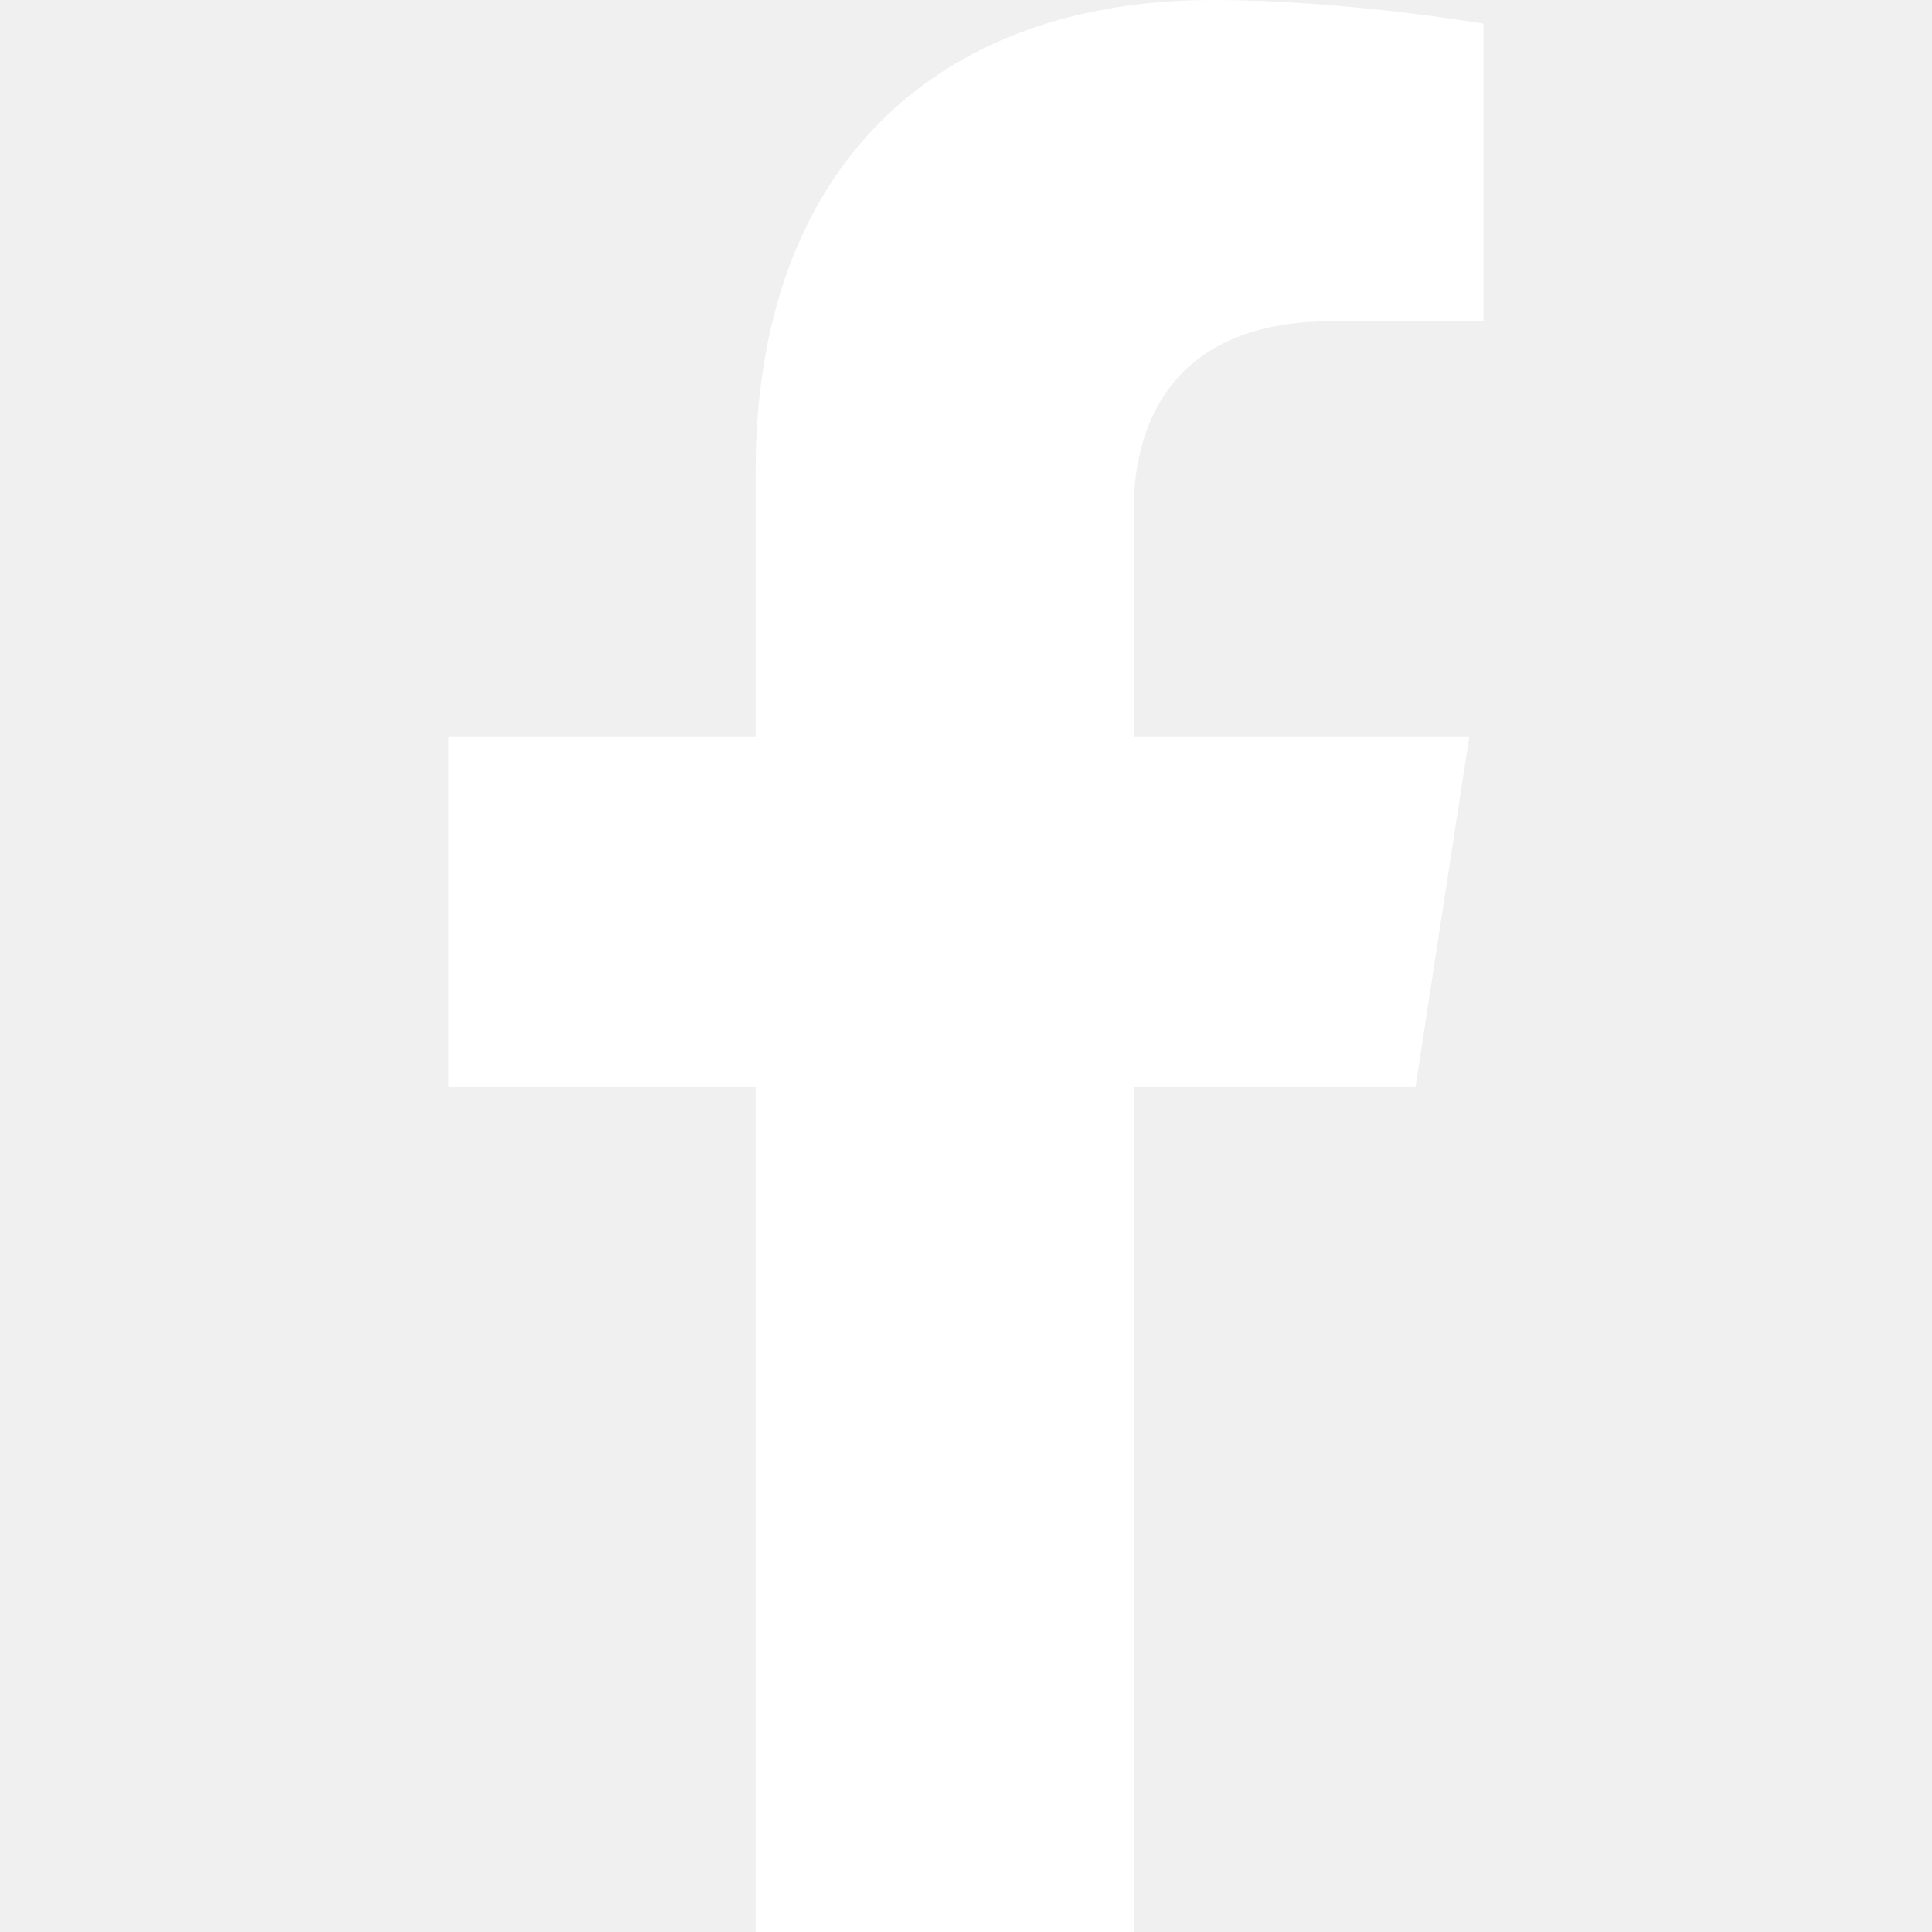
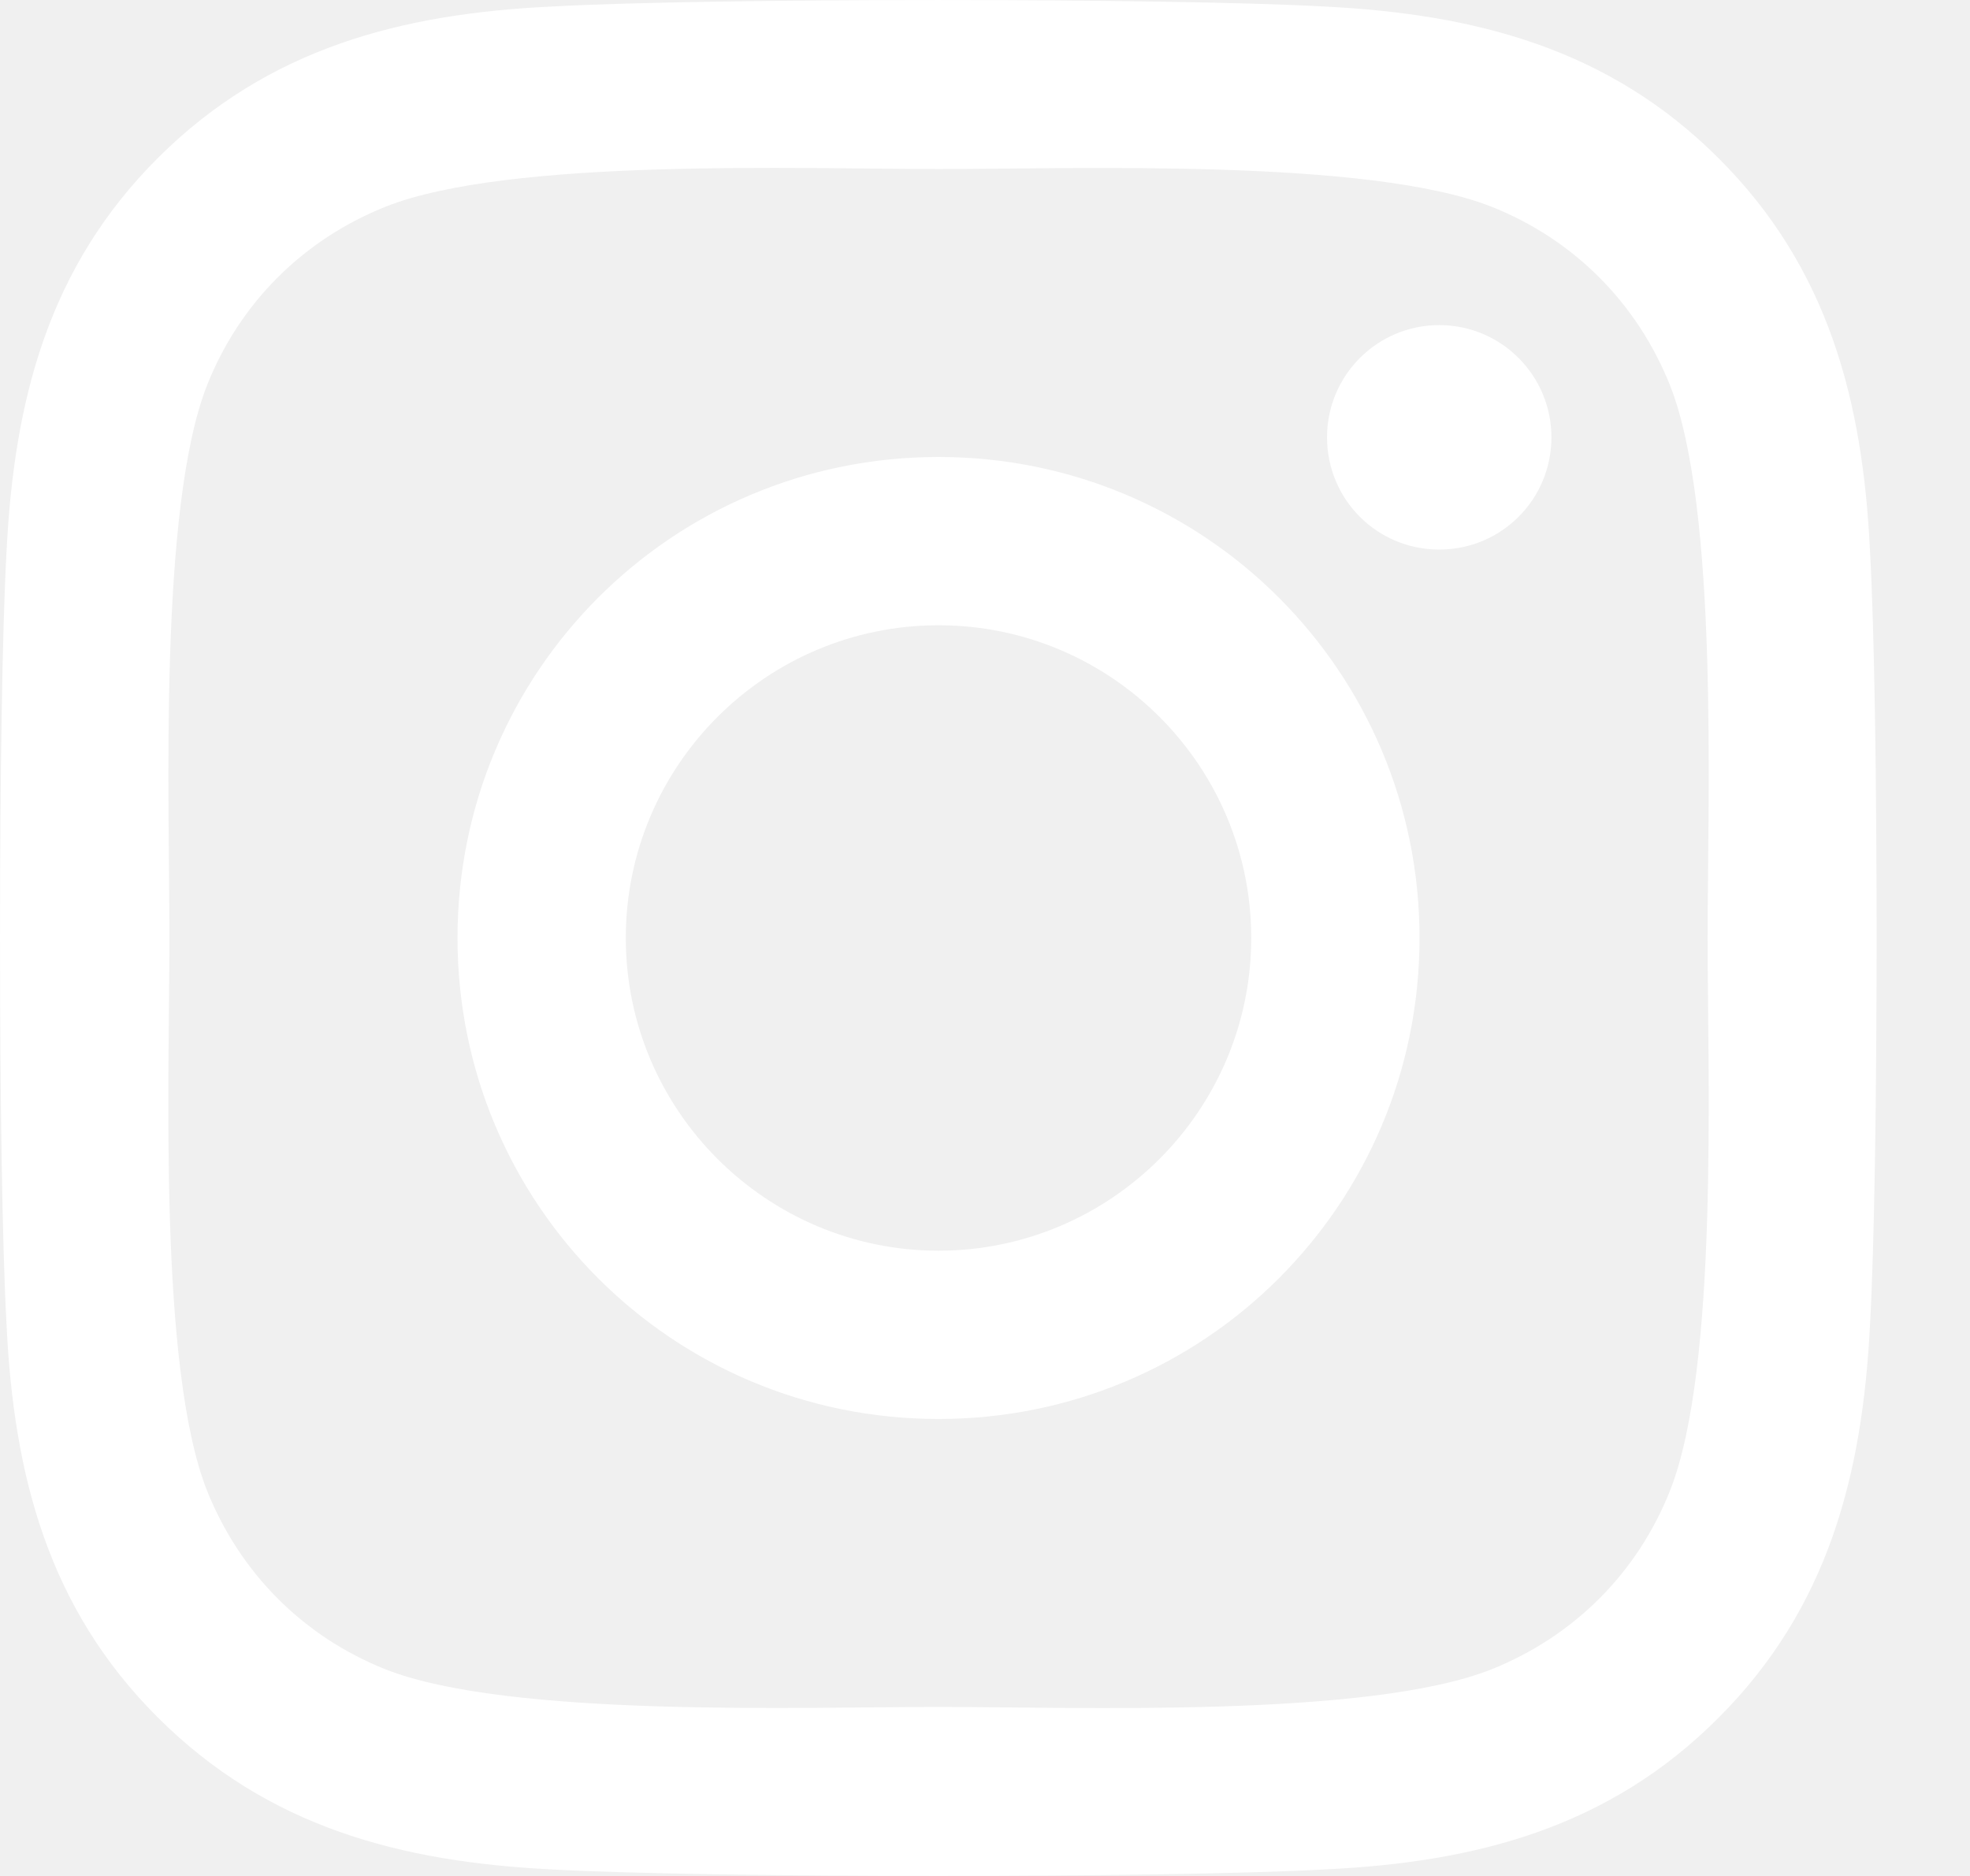
- <svg xmlns="http://www.w3.org/2000/svg" width="20" height="20" viewBox="0 0 12 20" fill="none">
-   <path d="M10.654 11.25L11.209 7.63H7.736V5.282C7.736 4.291 8.222 3.326 9.777 3.326H11.356V0.245C11.356 0.245 9.923 0 8.553 0C5.693 0 3.823 1.734 3.823 4.872V7.63H0.644V11.25H3.823V20H7.736V11.25H10.654Z" fill="white" />
+ <svg xmlns="http://www.w3.org/2000/svg" width="21" height="20" viewBox="0 0 21 20" fill="none">
+   <path d="M10.005 4.872C7.166 4.872 4.877 7.162 4.877 10C4.877 12.838 7.166 15.128 10.005 15.128C12.843 15.128 15.132 12.838 15.132 10C15.132 7.162 12.843 4.872 10.005 4.872ZM10.005 13.334C8.17 13.334 6.671 11.839 6.671 10C6.671 8.161 8.166 6.666 10.005 6.666C11.843 6.666 13.338 8.161 13.338 10C13.338 11.839 11.839 13.334 10.005 13.334V13.334ZM16.538 4.662C16.538 5.327 16.003 5.859 15.342 5.859C14.677 5.859 14.146 5.323 14.146 4.662C14.146 4.002 14.681 3.466 15.342 3.466C16.003 3.466 16.538 4.002 16.538 4.662ZM19.934 5.876C19.858 4.274 19.492 2.855 18.319 1.686C17.149 0.517 15.73 0.151 14.128 0.07C12.477 -0.023 7.528 -0.023 5.876 0.07C4.279 0.146 2.86 0.512 1.686 1.681C0.512 2.851 0.151 4.27 0.07 5.872C-0.023 7.523 -0.023 12.472 0.07 14.124C0.146 15.726 0.512 17.145 1.686 18.314C2.86 19.483 4.274 19.849 5.876 19.93C7.528 20.023 12.477 20.023 14.128 19.93C15.73 19.854 17.149 19.488 18.319 18.314C19.488 17.145 19.854 15.726 19.934 14.124C20.028 12.472 20.028 7.528 19.934 5.876V5.876ZM17.801 15.895C17.453 16.77 16.779 17.444 15.9 17.797C14.583 18.319 11.459 18.198 10.005 18.198C8.55 18.198 5.421 18.314 4.109 17.797C3.234 17.448 2.561 16.774 2.208 15.895C1.686 14.579 1.806 11.455 1.806 10C1.806 8.545 1.69 5.417 2.208 4.105C2.556 3.23 3.23 2.556 4.109 2.204C5.426 1.681 8.55 1.802 10.005 1.802C11.459 1.802 14.588 1.686 15.9 2.204C16.774 2.552 17.448 3.225 17.801 4.105C18.323 5.421 18.203 8.545 18.203 10C18.203 11.455 18.323 14.583 17.801 15.895Z" fill="white" />
</svg>
